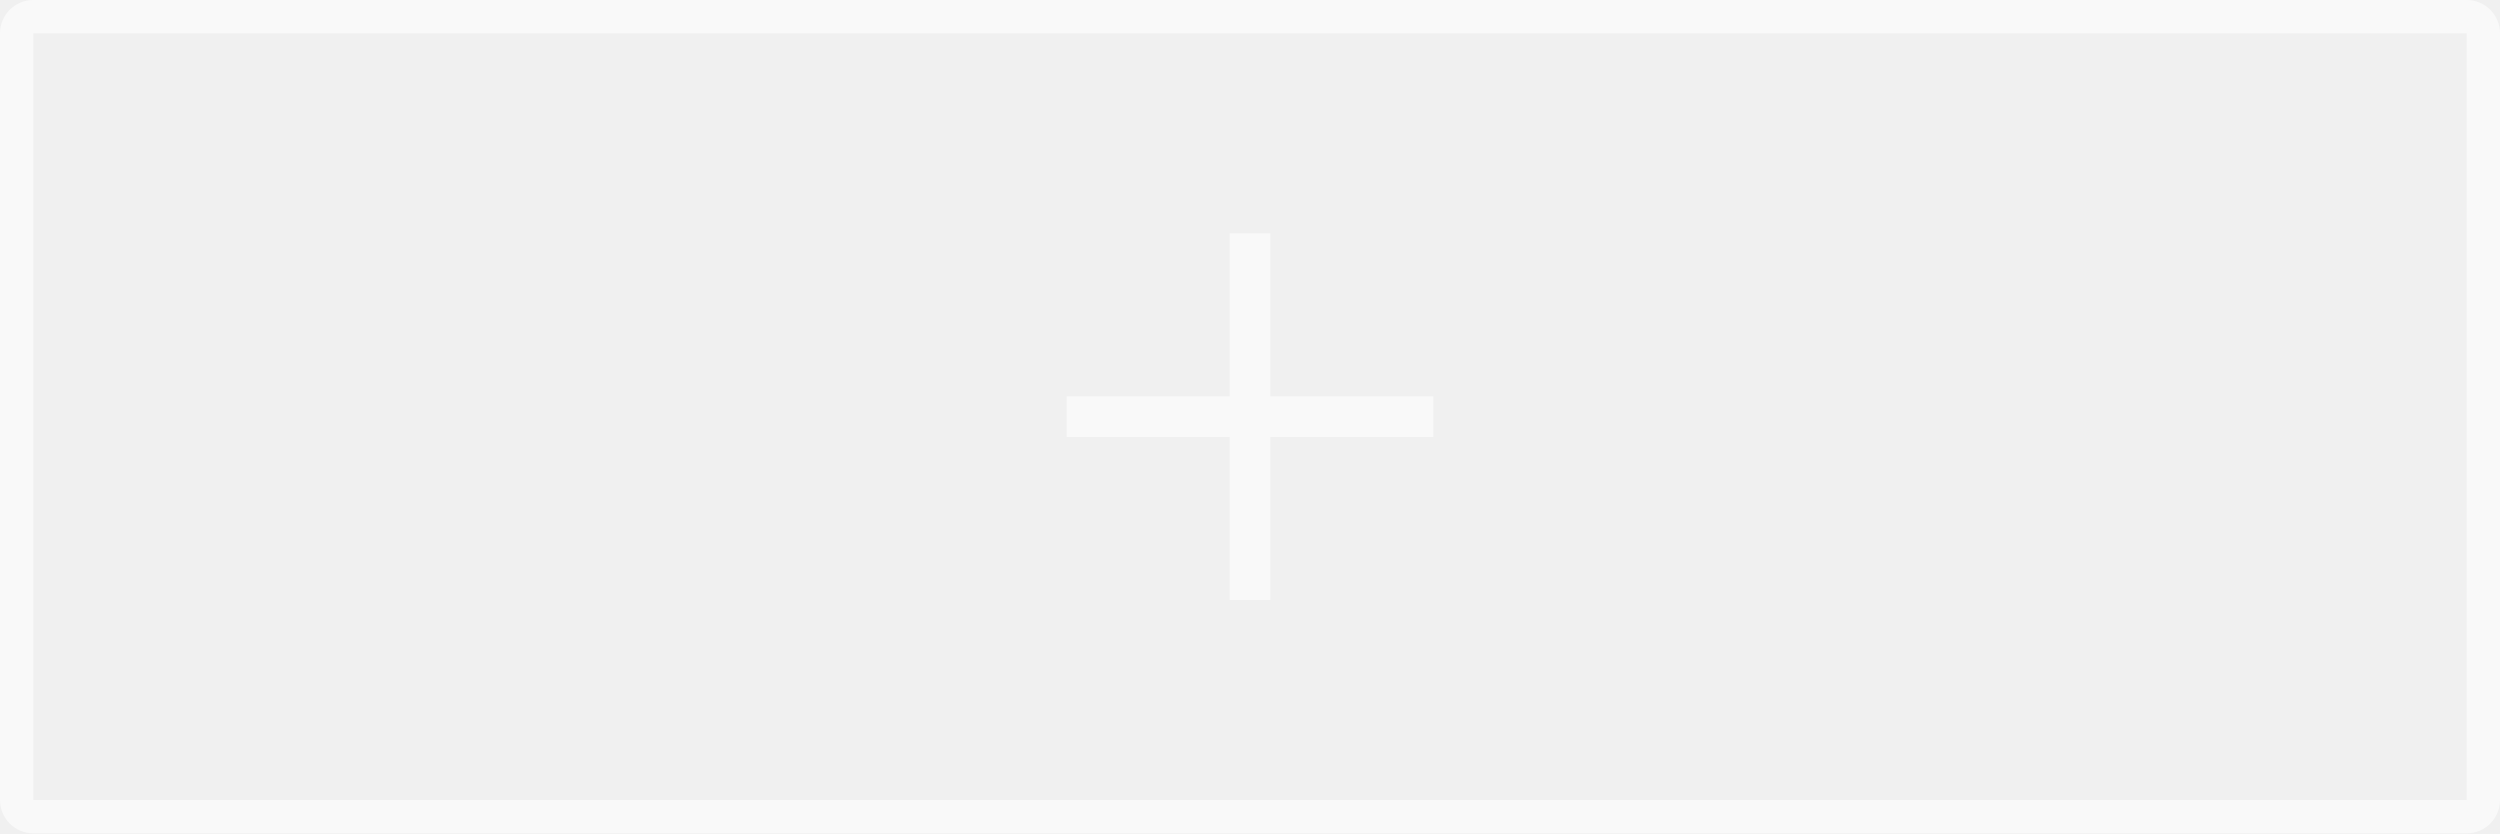
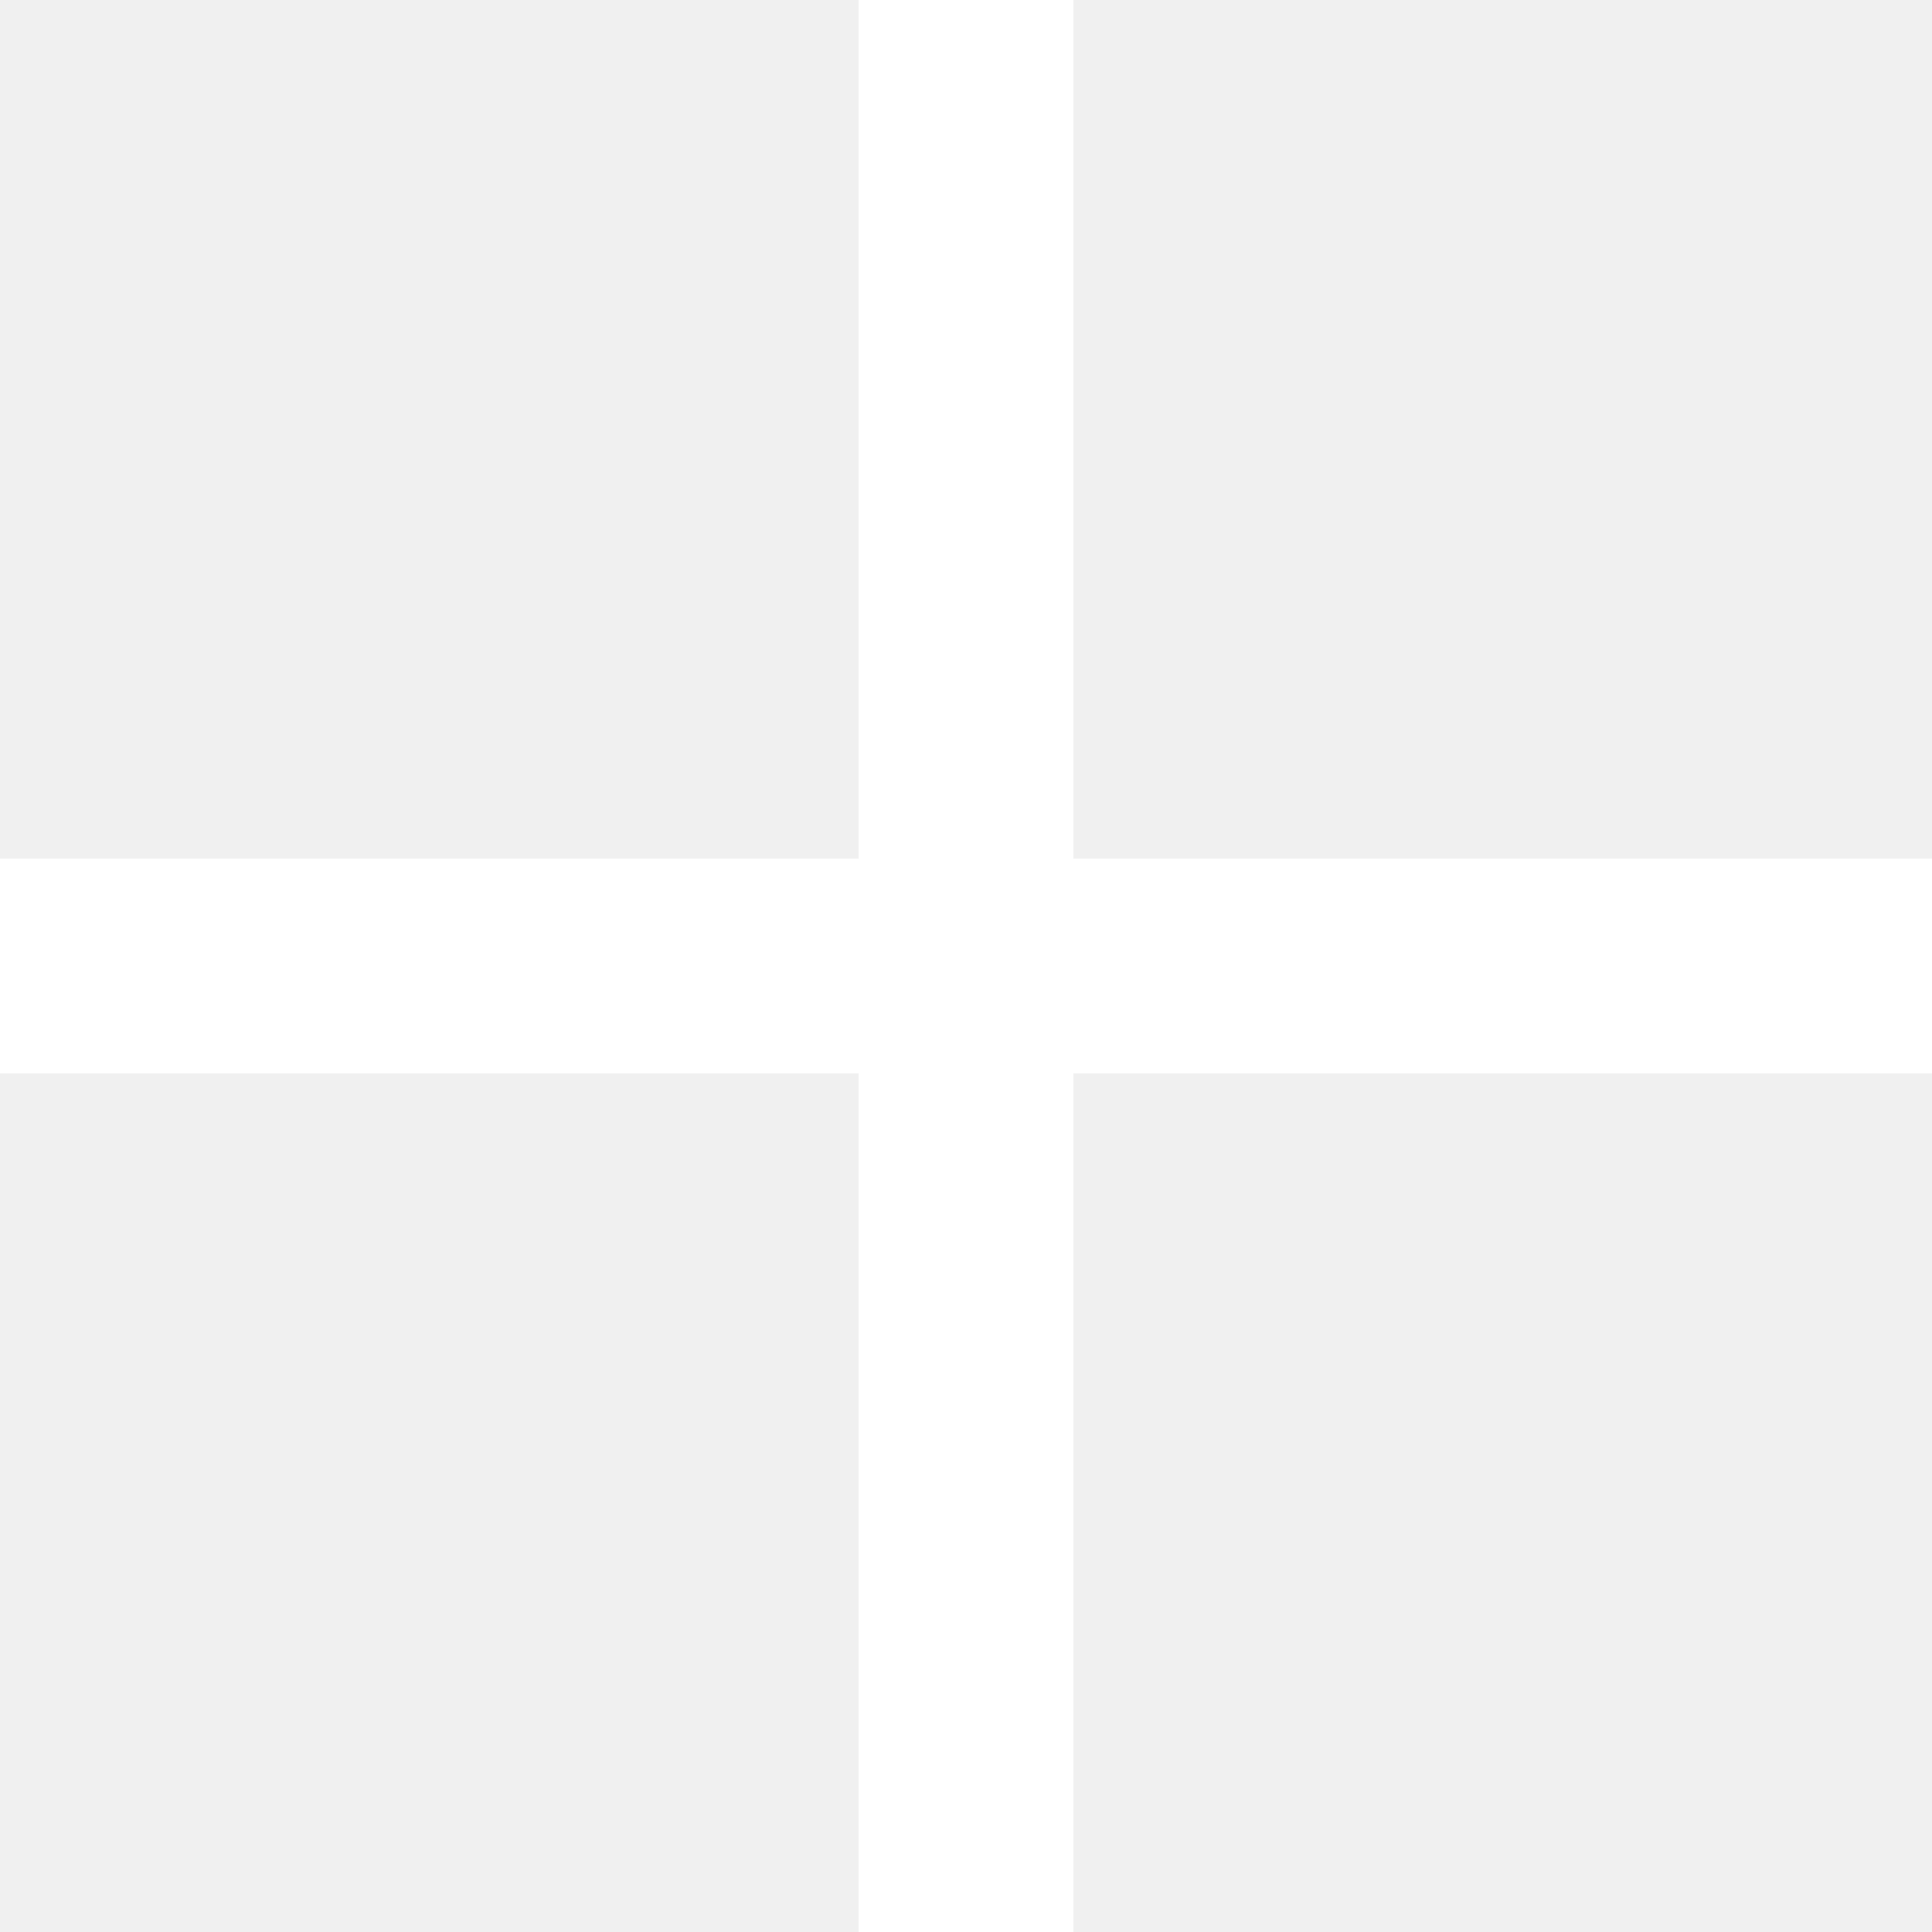
- <svg xmlns="http://www.w3.org/2000/svg" width="150" height="50" viewBox="0 0 150 50" fill="none">
-   <rect opacity="0.6" x="1" y="1" width="148" height="48" rx="1" stroke="white" stroke-width="2" />
-   <path opacity="0.6" d="M86 23.778H76.222V14H73.778V23.778H64V26.222H73.778V36H76.222V26.222H86V23.778Z" fill="white" />
+ <svg xmlns="http://www.w3.org/2000/svg" width="16" height="16" viewBox="0 0 16 16" fill="none">
+   <path d="M16 7.111H8.889V0H7.111V7.111H0V8.889H7.111V16H8.889V8.889H16V7.111Z" fill="white" />
</svg>
